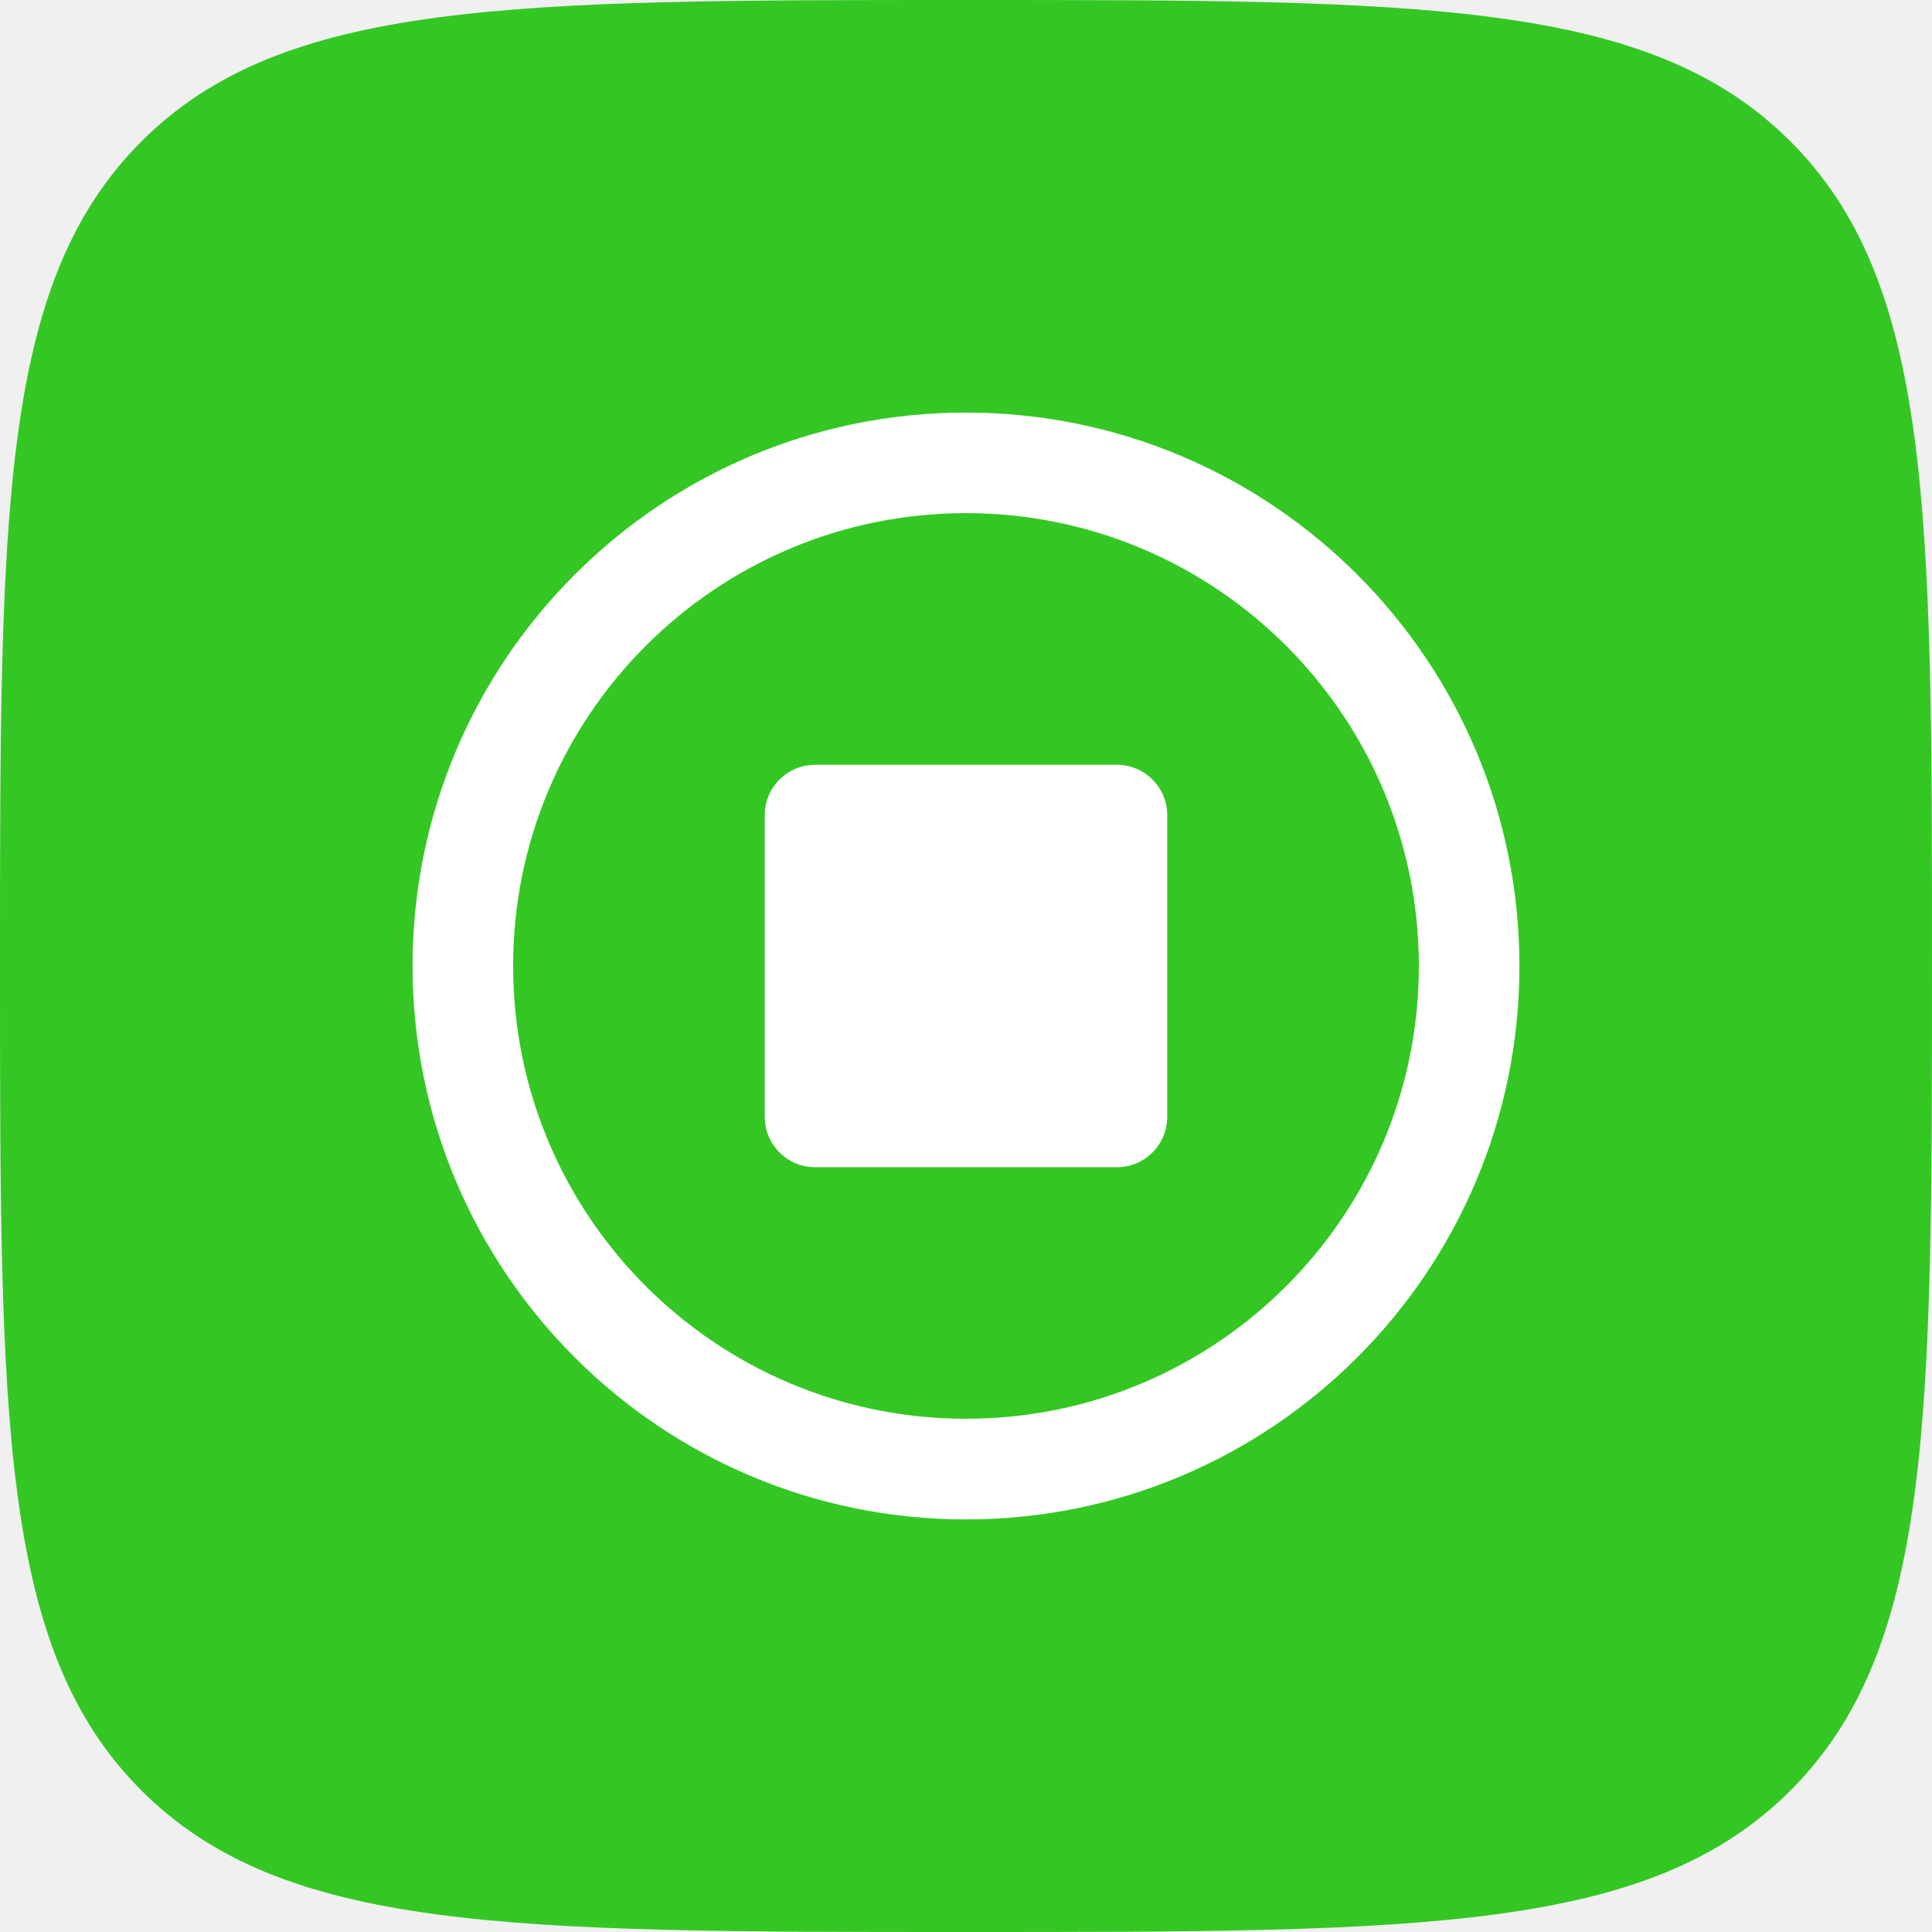
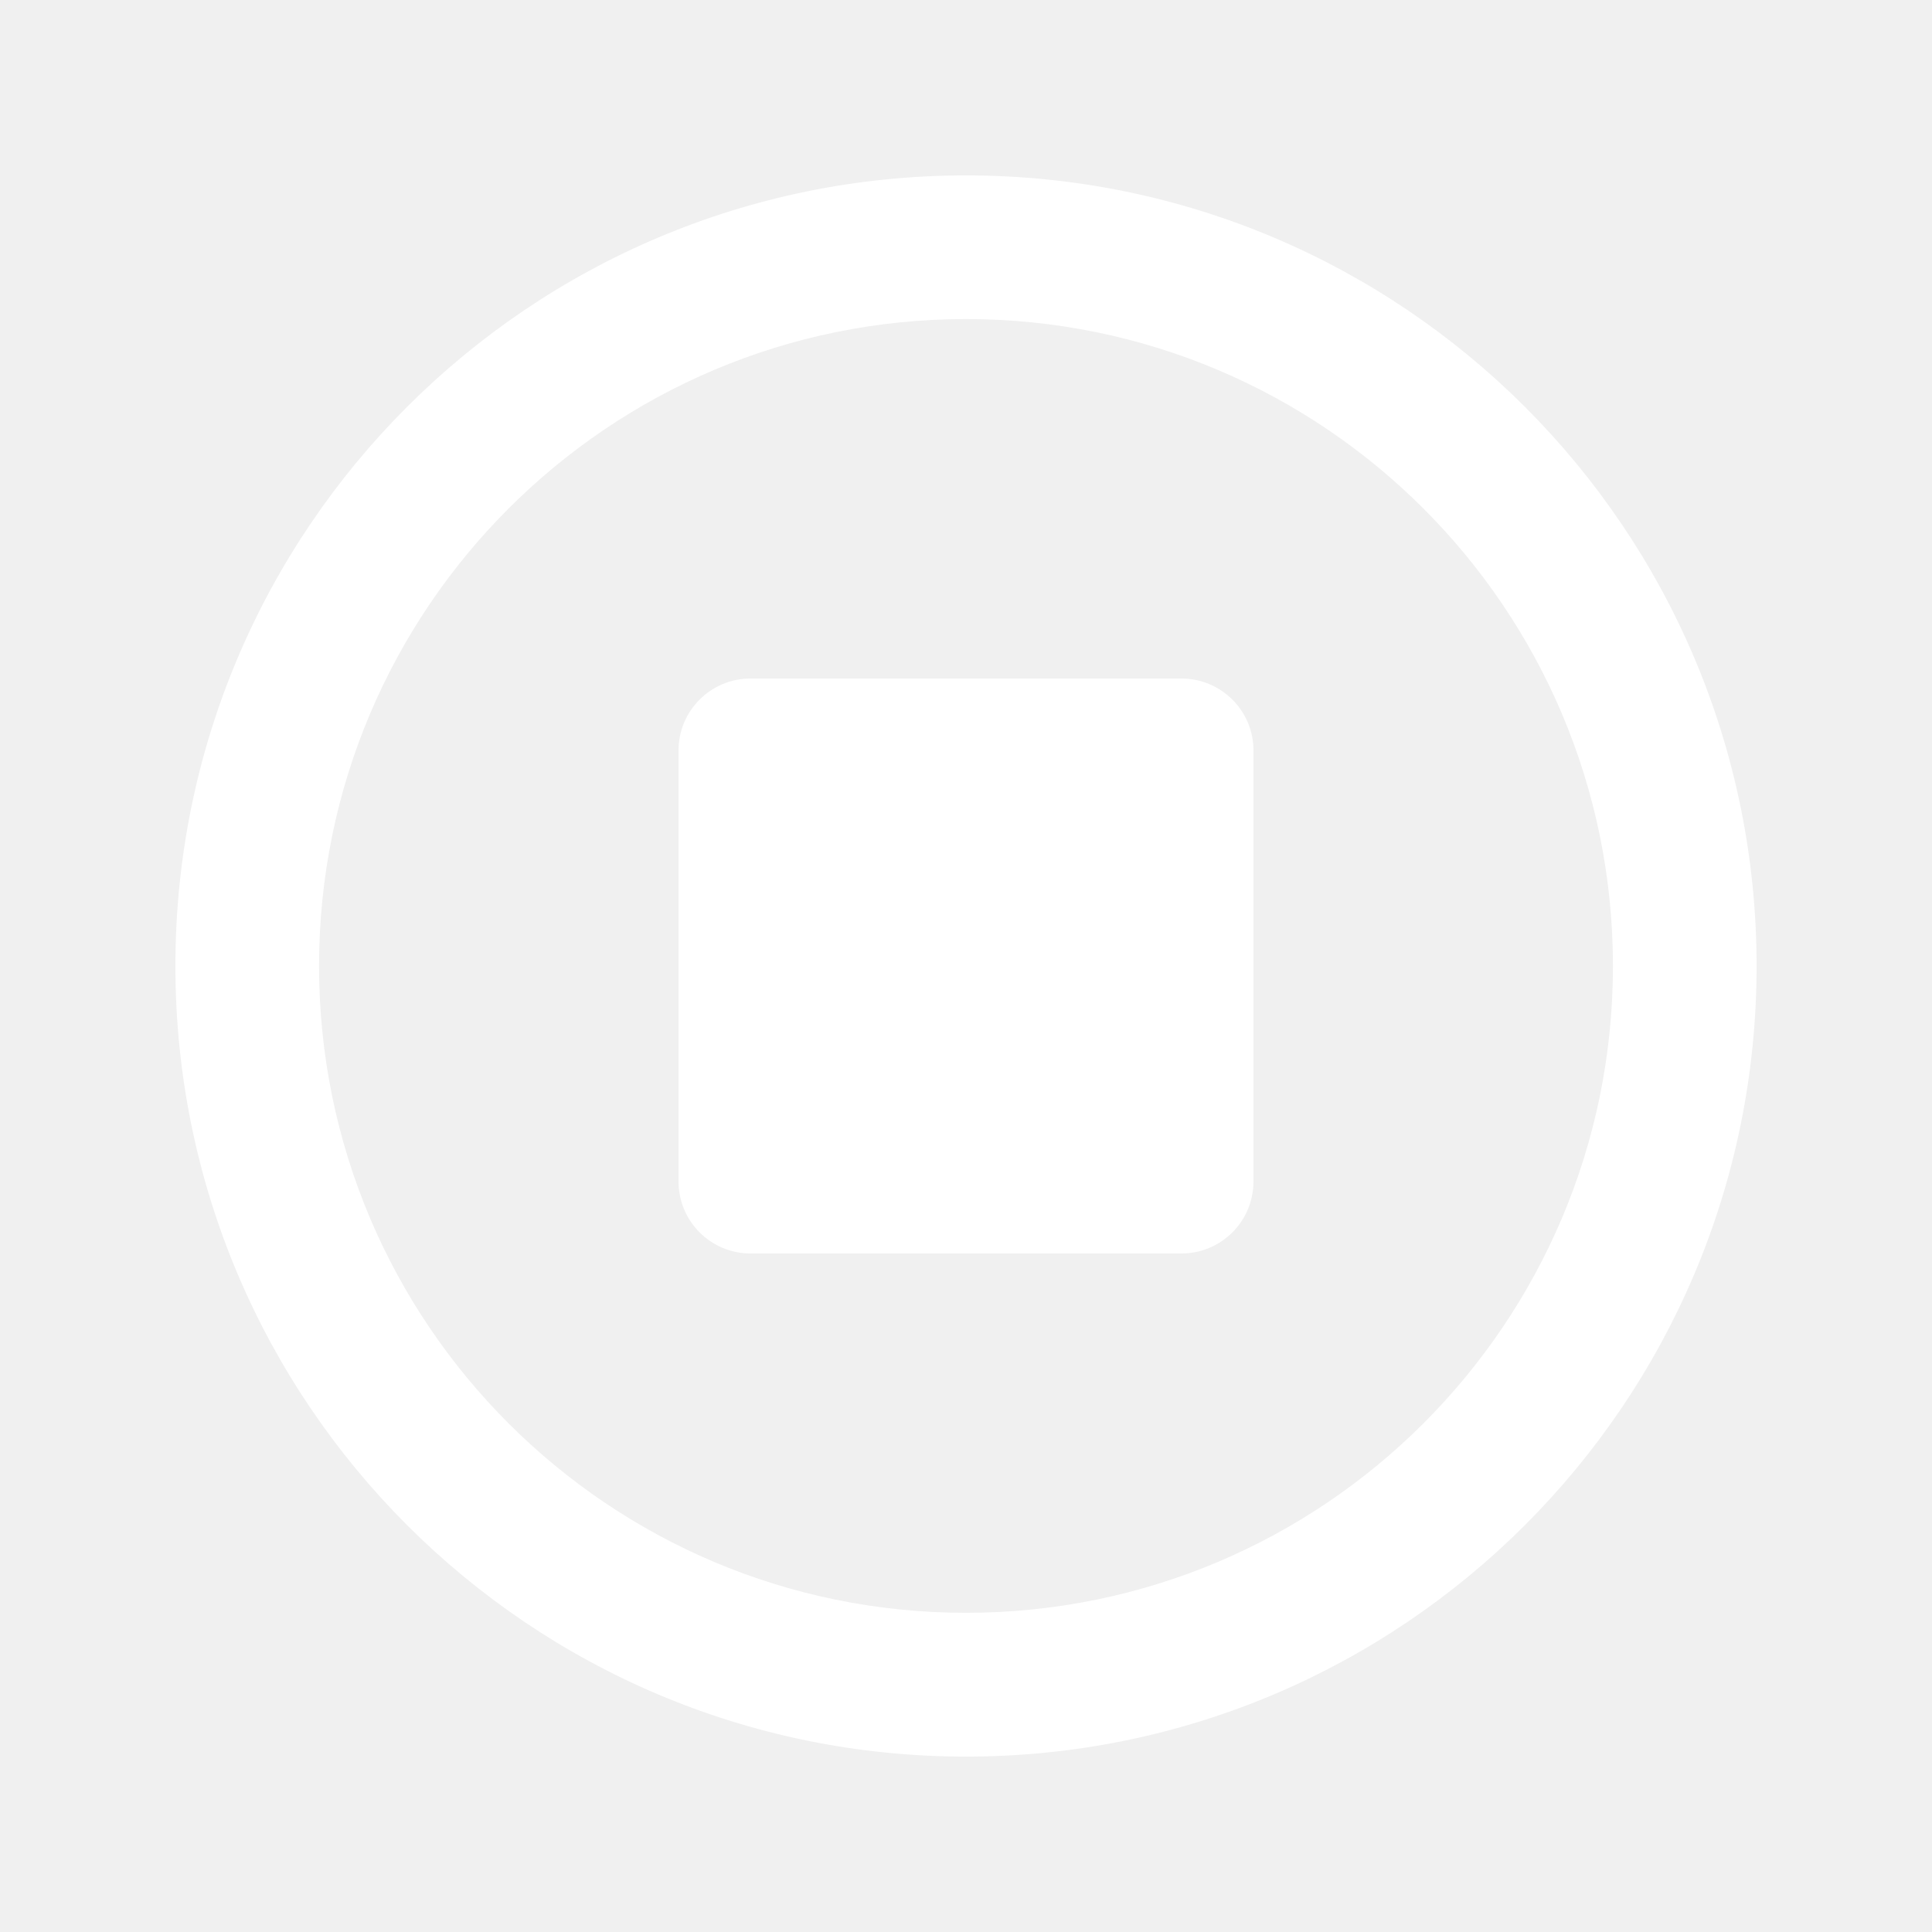
- <svg xmlns="http://www.w3.org/2000/svg" width="20" height="20" viewBox="0 0 20 20" fill="none">
-   <g clip-path="url(#clip0_5178_28485)">
-     <path d="M0 10C0 5.286 0 2.929 1.464 1.464C2.929 0 5.286 0 10 0C14.714 0 17.071 0 18.535 1.464C20 2.929 20 5.286 20 10C20 14.714 20 17.071 18.535 18.535C17.071 20 14.714 20 10 20C5.286 20 2.929 20 1.464 18.535C0 17.071 0 14.714 0 10Z" fill="#34C724" />
-     <path d="M15.729 10C15.729 13.164 13.164 15.729 10 15.729C6.836 15.729 4.271 13.164 4.271 10C4.271 6.836 6.836 4.271 10 4.271C13.164 4.271 15.729 6.836 15.729 10ZM14.688 10C14.688 7.411 12.588 5.312 10 5.312C7.411 5.312 5.312 7.411 5.312 10C5.312 12.589 7.411 14.687 10 14.687C12.588 14.687 14.688 12.589 14.688 10ZM8.437 7.917H11.562C11.849 7.917 12.083 8.15 12.083 8.437V11.562C12.083 11.85 11.849 12.083 11.562 12.083H8.437C8.151 12.083 7.917 11.85 7.917 11.562V8.437C7.917 8.15 8.151 7.917 8.437 7.917Z" fill="white" />
-   </g>
-   <defs>
-     <clipPath id="clip0_5178_28485">
-       <rect width="20" height="20" fill="white" />
-     </clipPath>
-   </defs>
+ <svg xmlns="http://www.w3.org/2000/svg" width="14" height="14" viewBox="0 0 14 14" fill="none">
+   <path d="M12.729 7C12.729 10.164 10.164 12.729 7 12.729C3.836 12.729 1.271 10.164 1.271 7C1.271 3.836 3.836 1.271 7 1.271C10.164 1.271 12.729 3.836 12.729 7ZM11.688 7C11.688 4.411 9.589 2.312 7 2.312C4.411 2.312 2.312 4.411 2.312 7C2.312 9.589 4.411 11.687 7 11.687C9.589 11.687 11.688 9.589 11.688 7ZM5.437 4.917H8.562C8.849 4.917 9.083 5.15 9.083 5.437V8.562C9.083 8.85 8.849 9.083 8.562 9.083H5.437C5.151 9.083 4.917 8.85 4.917 8.562V5.437C4.917 5.15 5.151 4.917 5.437 4.917Z" fill="white" />
</svg>
